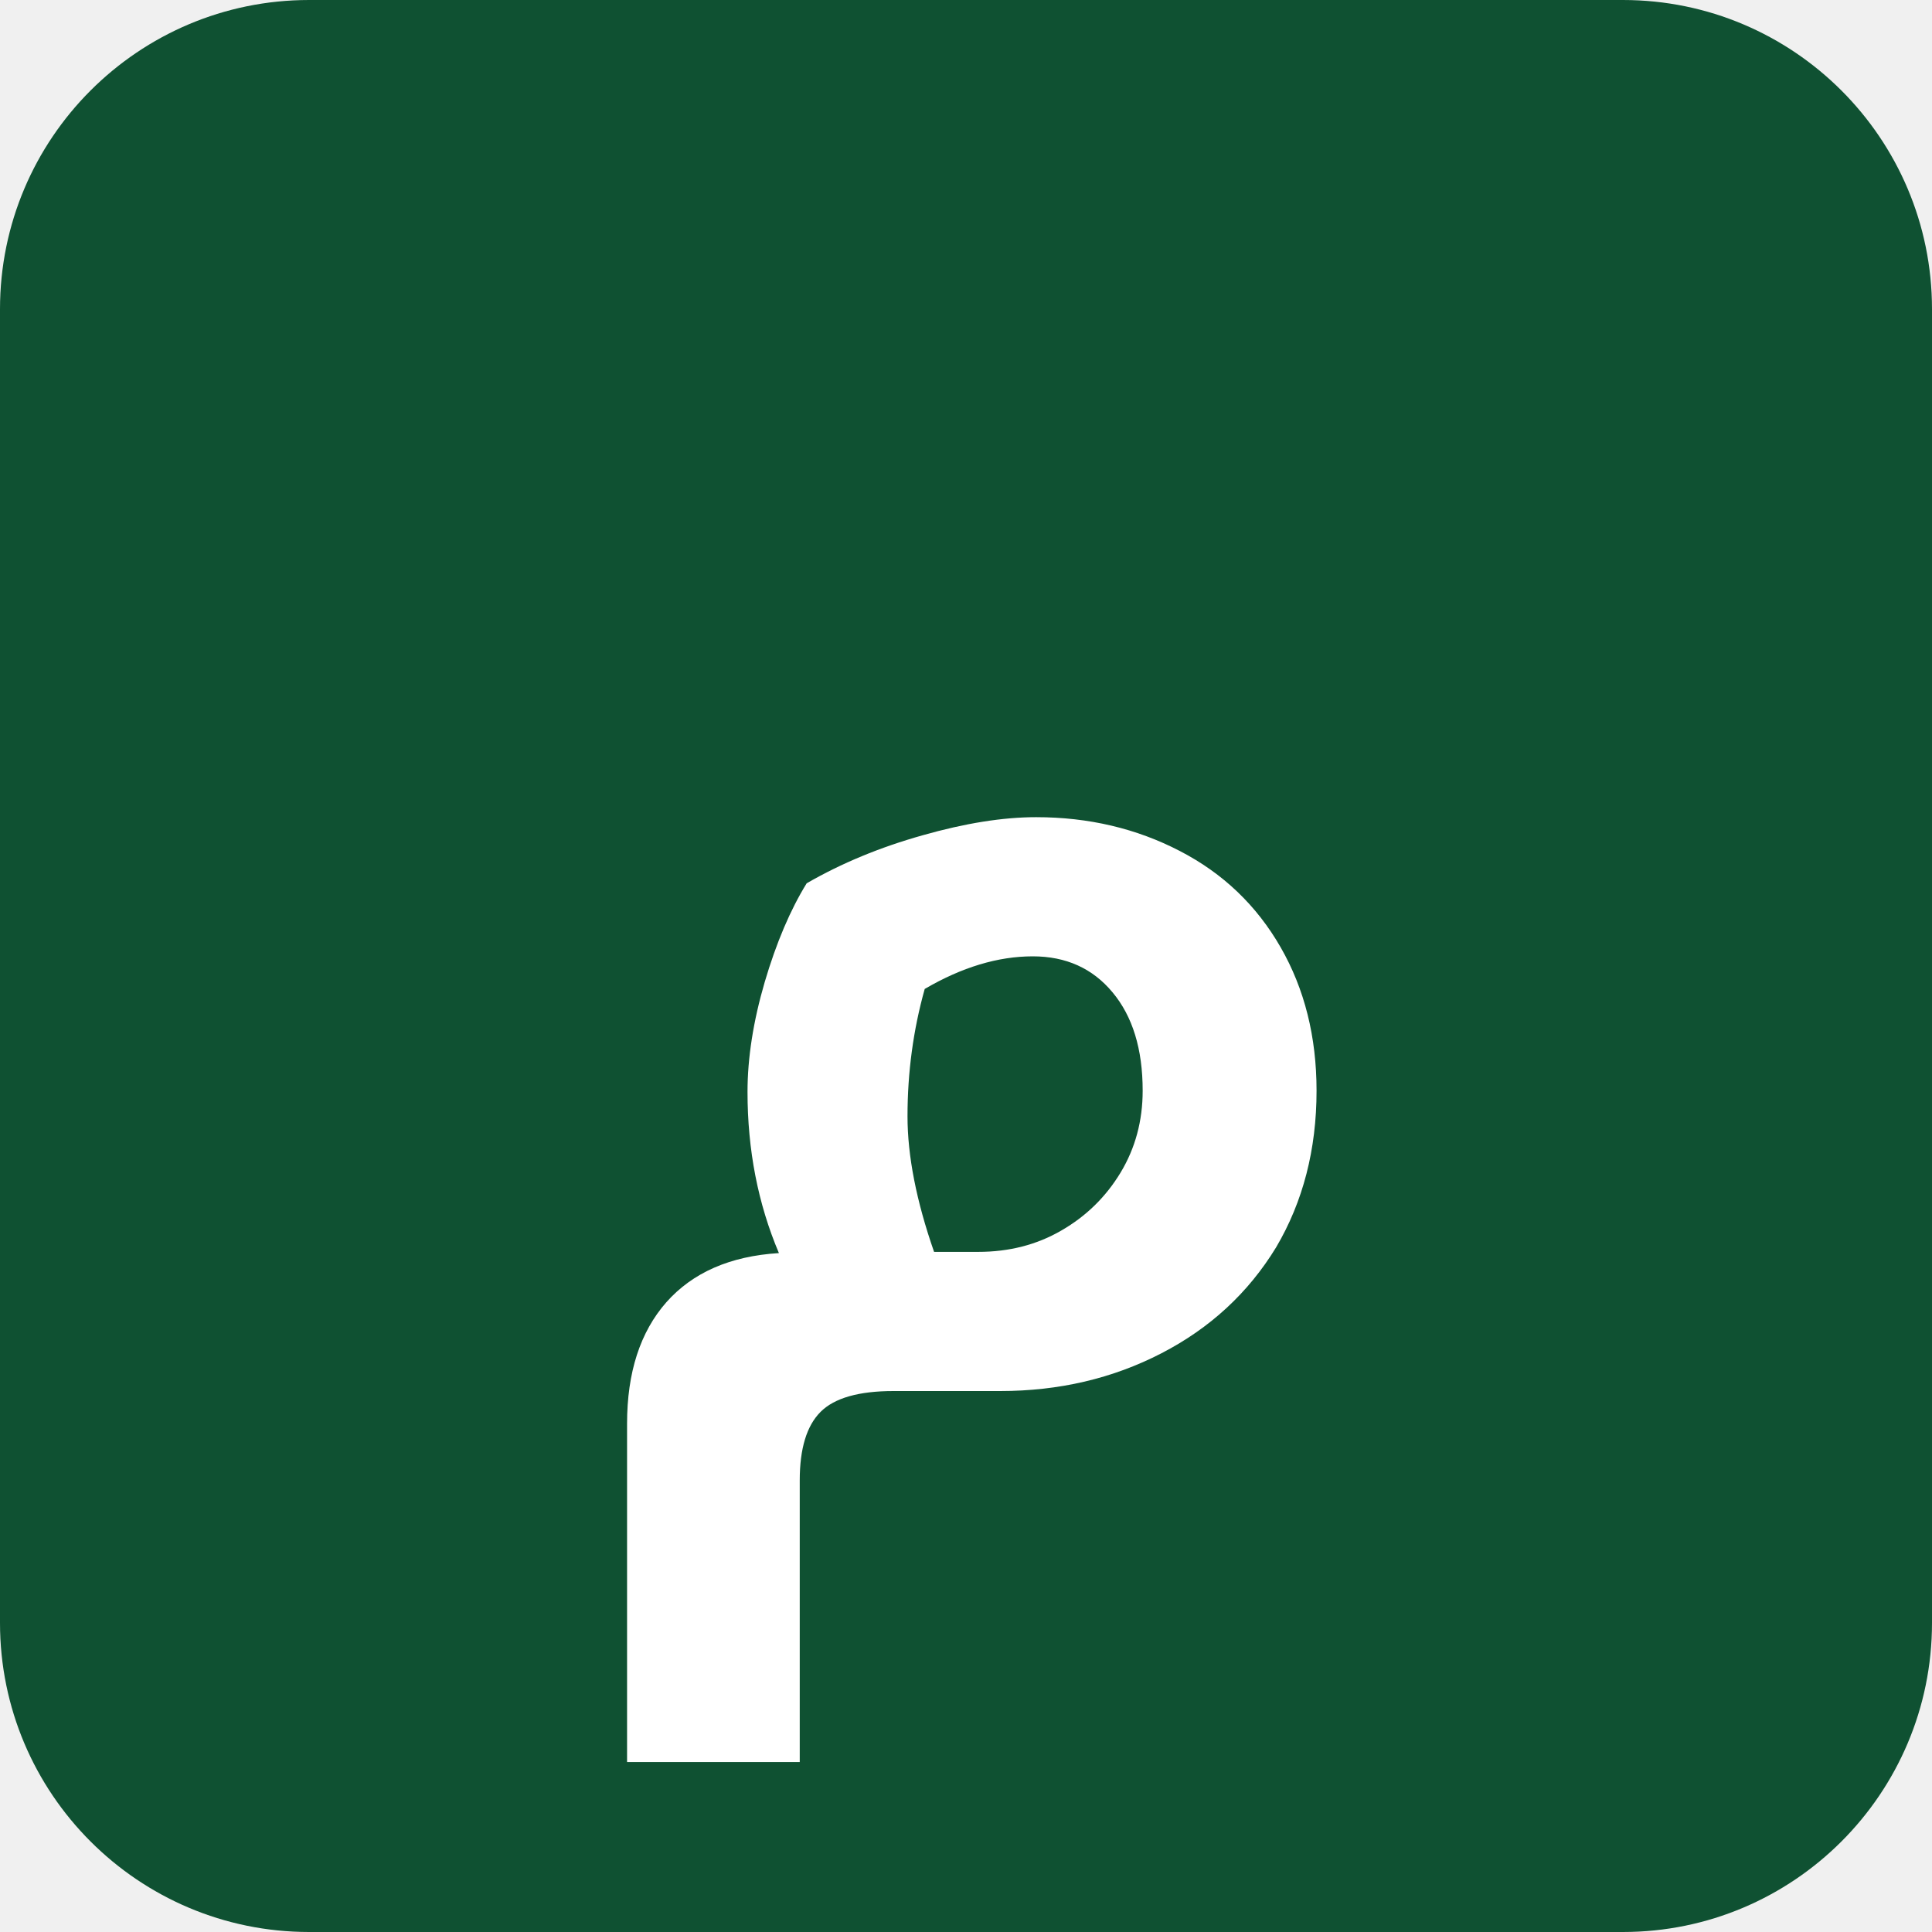
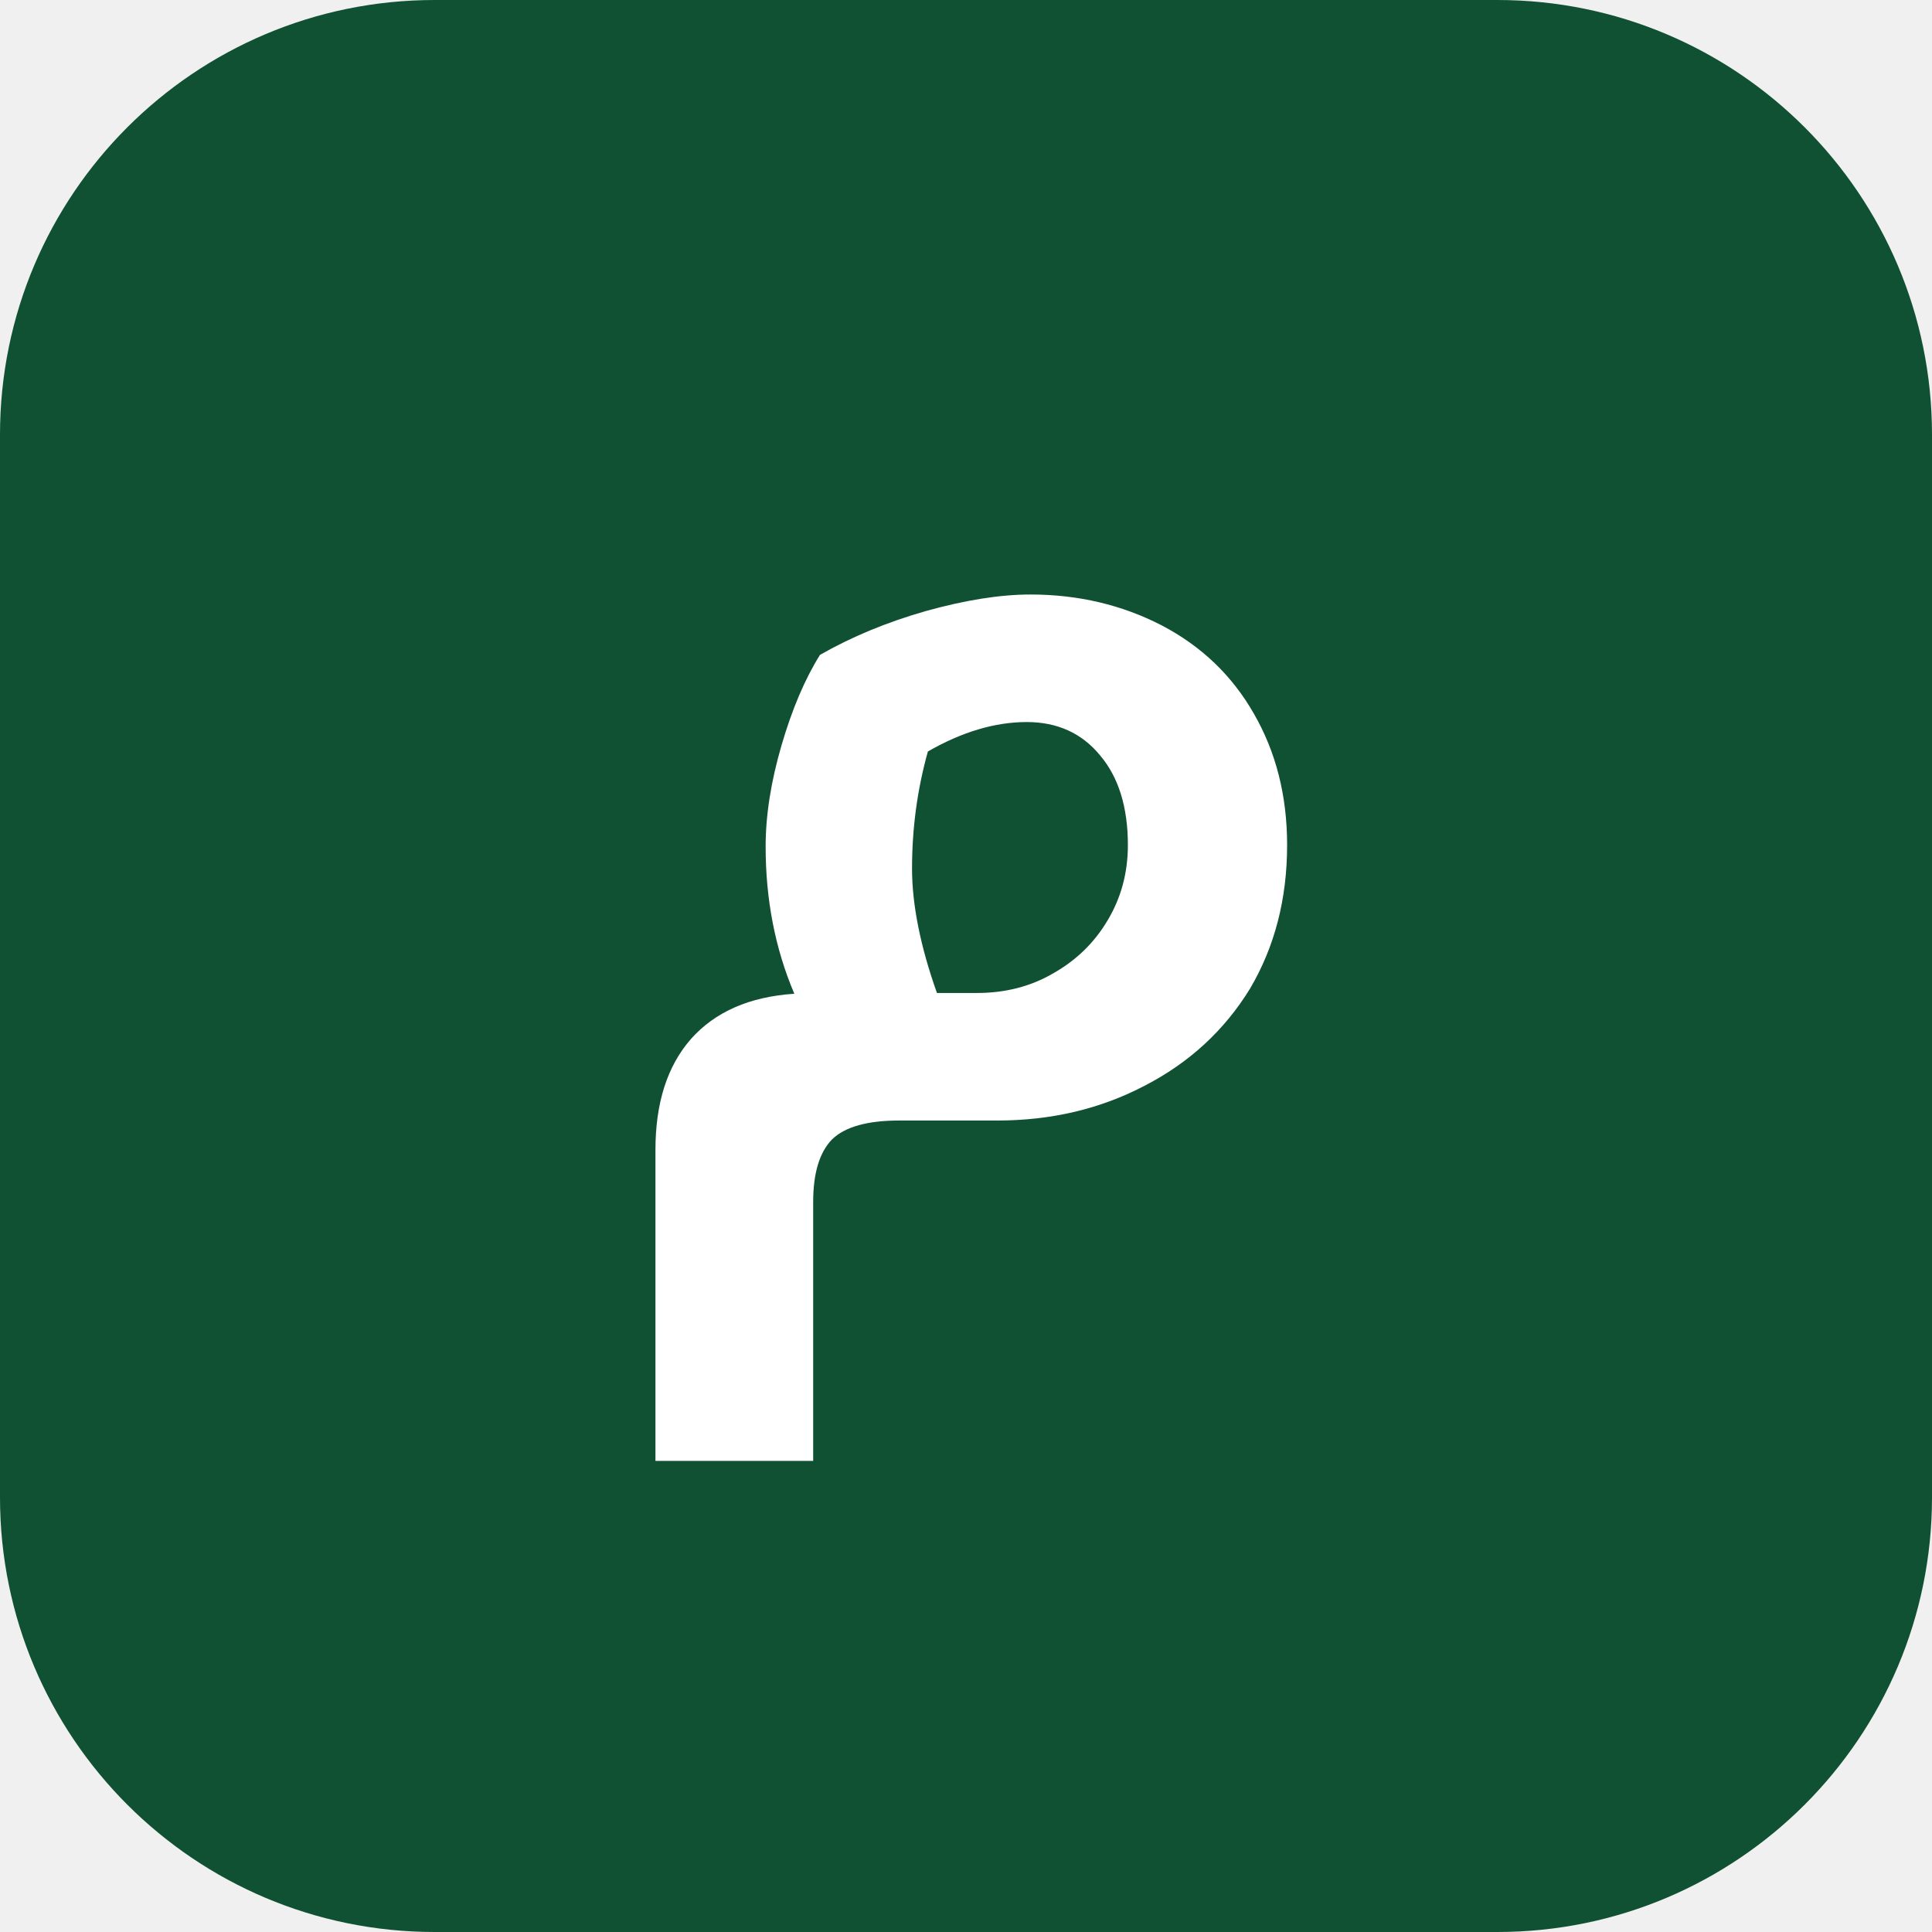
- <svg xmlns="http://www.w3.org/2000/svg" viewBox="0 0 100 100">
-   <rect width="100" height="100" rx="16" fill="#0F5132" />
-   <text x="50" y="72" font-family="'Noto Kufi Arabic', 'Noto Naskh Arabic', Tahoma, Arial, sans-serif" font-size="60" font-weight="700" fill="#ffffff" text-anchor="middle">م</text>
+ <svg xmlns="http://www.w3.org/2000/svg" width="512" height="512" viewBox="0 0 40 40">
+   <rect x="0" y="0" width="40" height="40" rx="9" fill="#0F5132" />
+   <text x="50%" y="58%" text-anchor="middle" fill="#fff" font-family="Noto Kufi Arabic, Tahoma, Arial, sans-serif" font-weight="700" font-size="22">م</text>
</svg>
